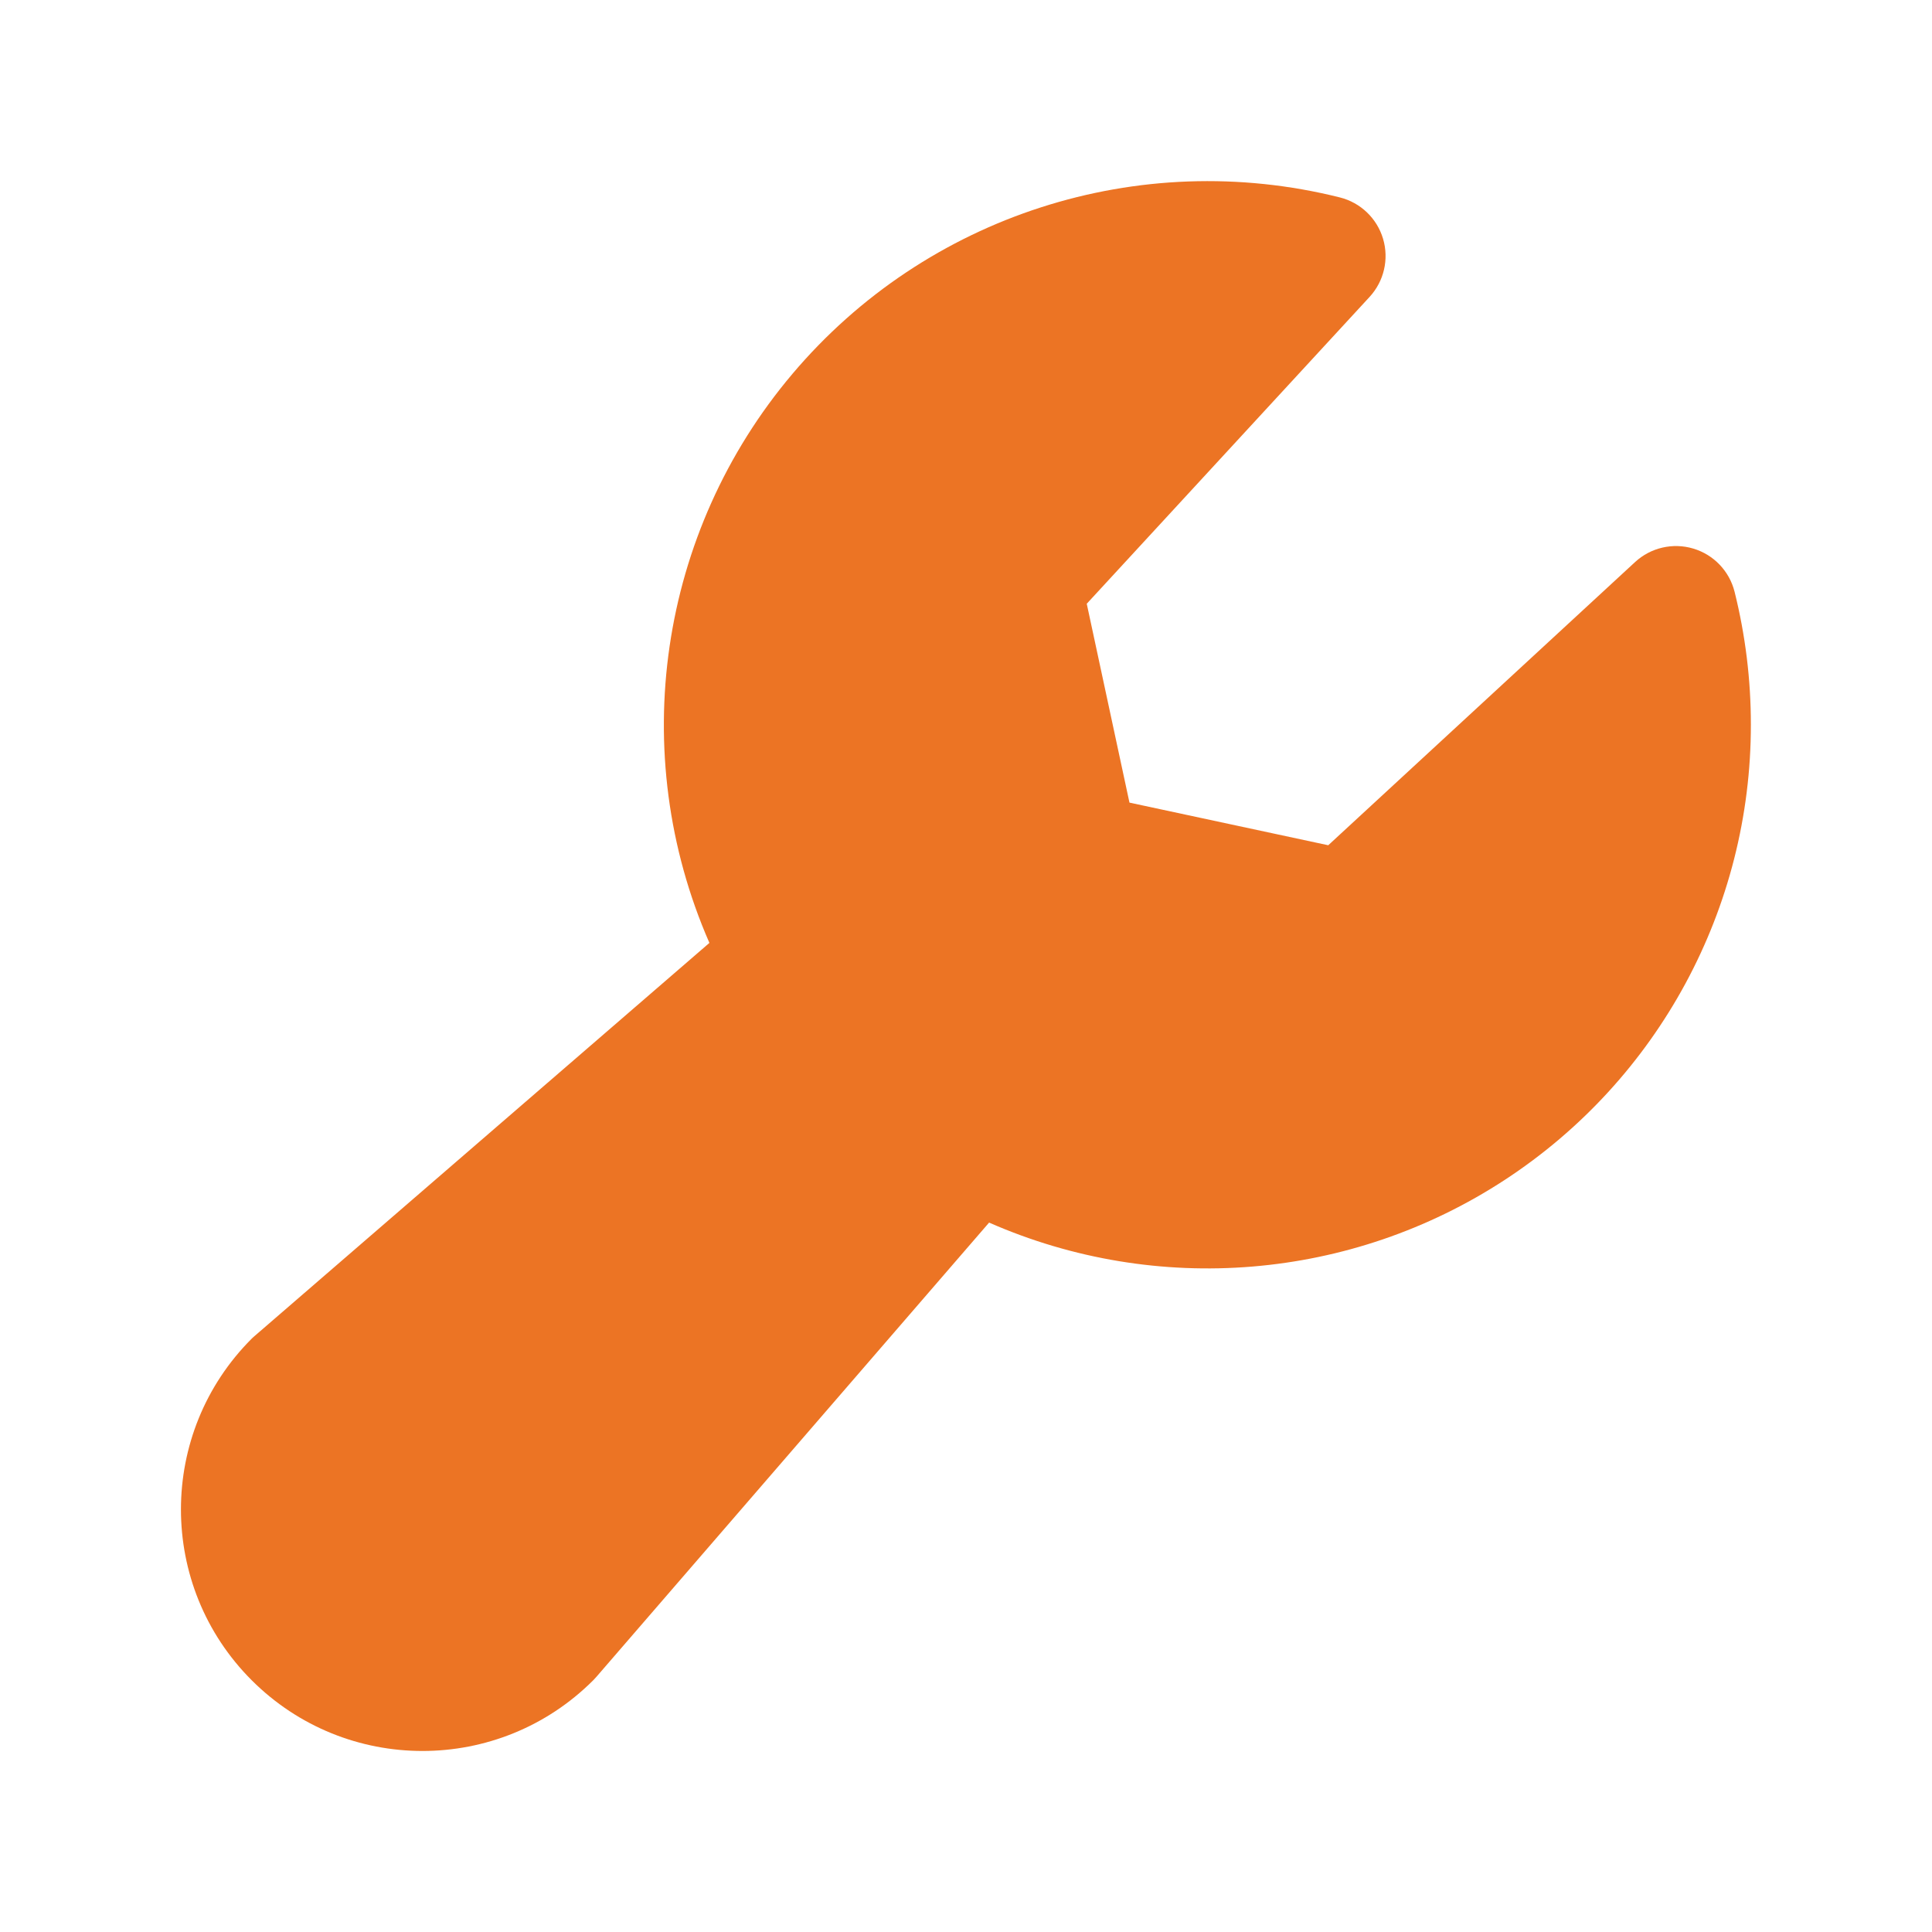
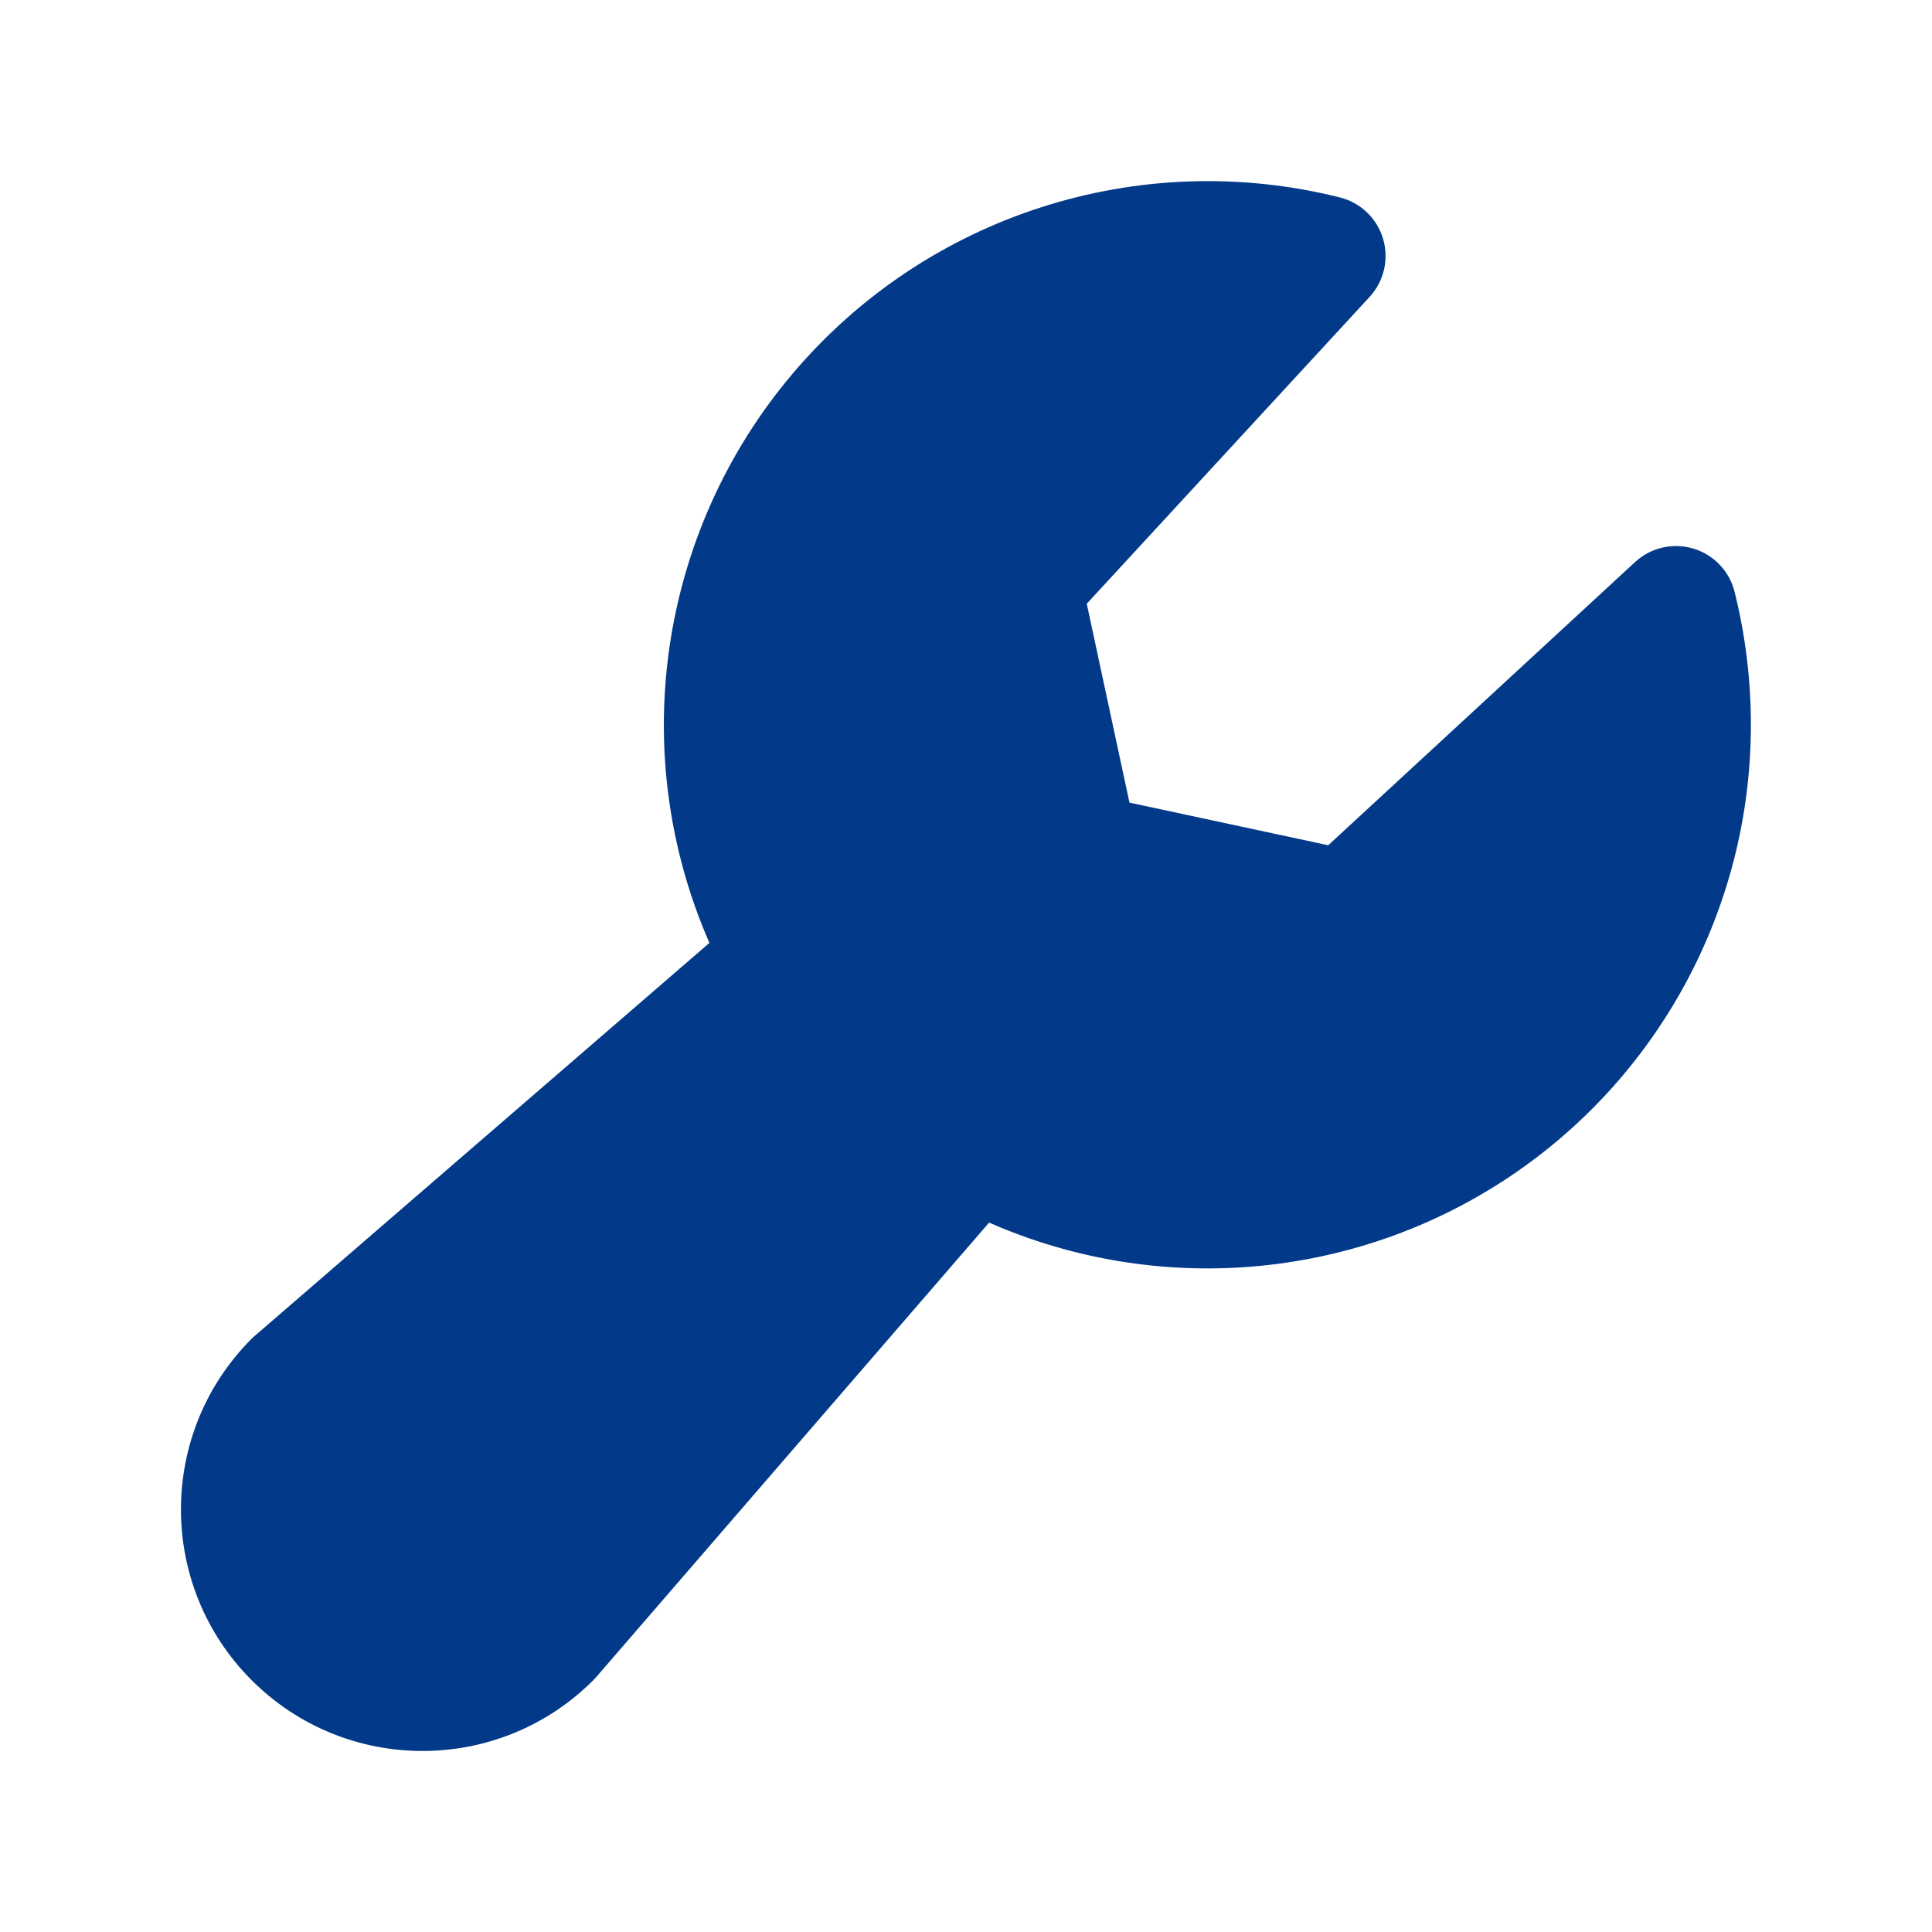
- <svg xmlns="http://www.w3.org/2000/svg" width="64" height="64" fill="#ec7424" viewBox="0 0 256 256">
+ <svg xmlns="http://www.w3.org/2000/svg" width="64" height="64" fill="#023989" viewBox="0 0 256 256">
  <path d="M232,96a72,72,0,0,1-100.94,66L79,222.22c-.12.14-.26.29-.39.42a32,32,0,0,1-45.26-45.26c.14-.13.28-.27.43-.39L94,124.94a72.07,72.07,0,0,1,83.54-98.78,8,8,0,0,1,3.93,13.19L144,80l5.66,26.35L176,112l40.65-37.52a8,8,0,0,1,13.19,3.93A72.6,72.6,0,0,1,232,96Z" />
</svg>
